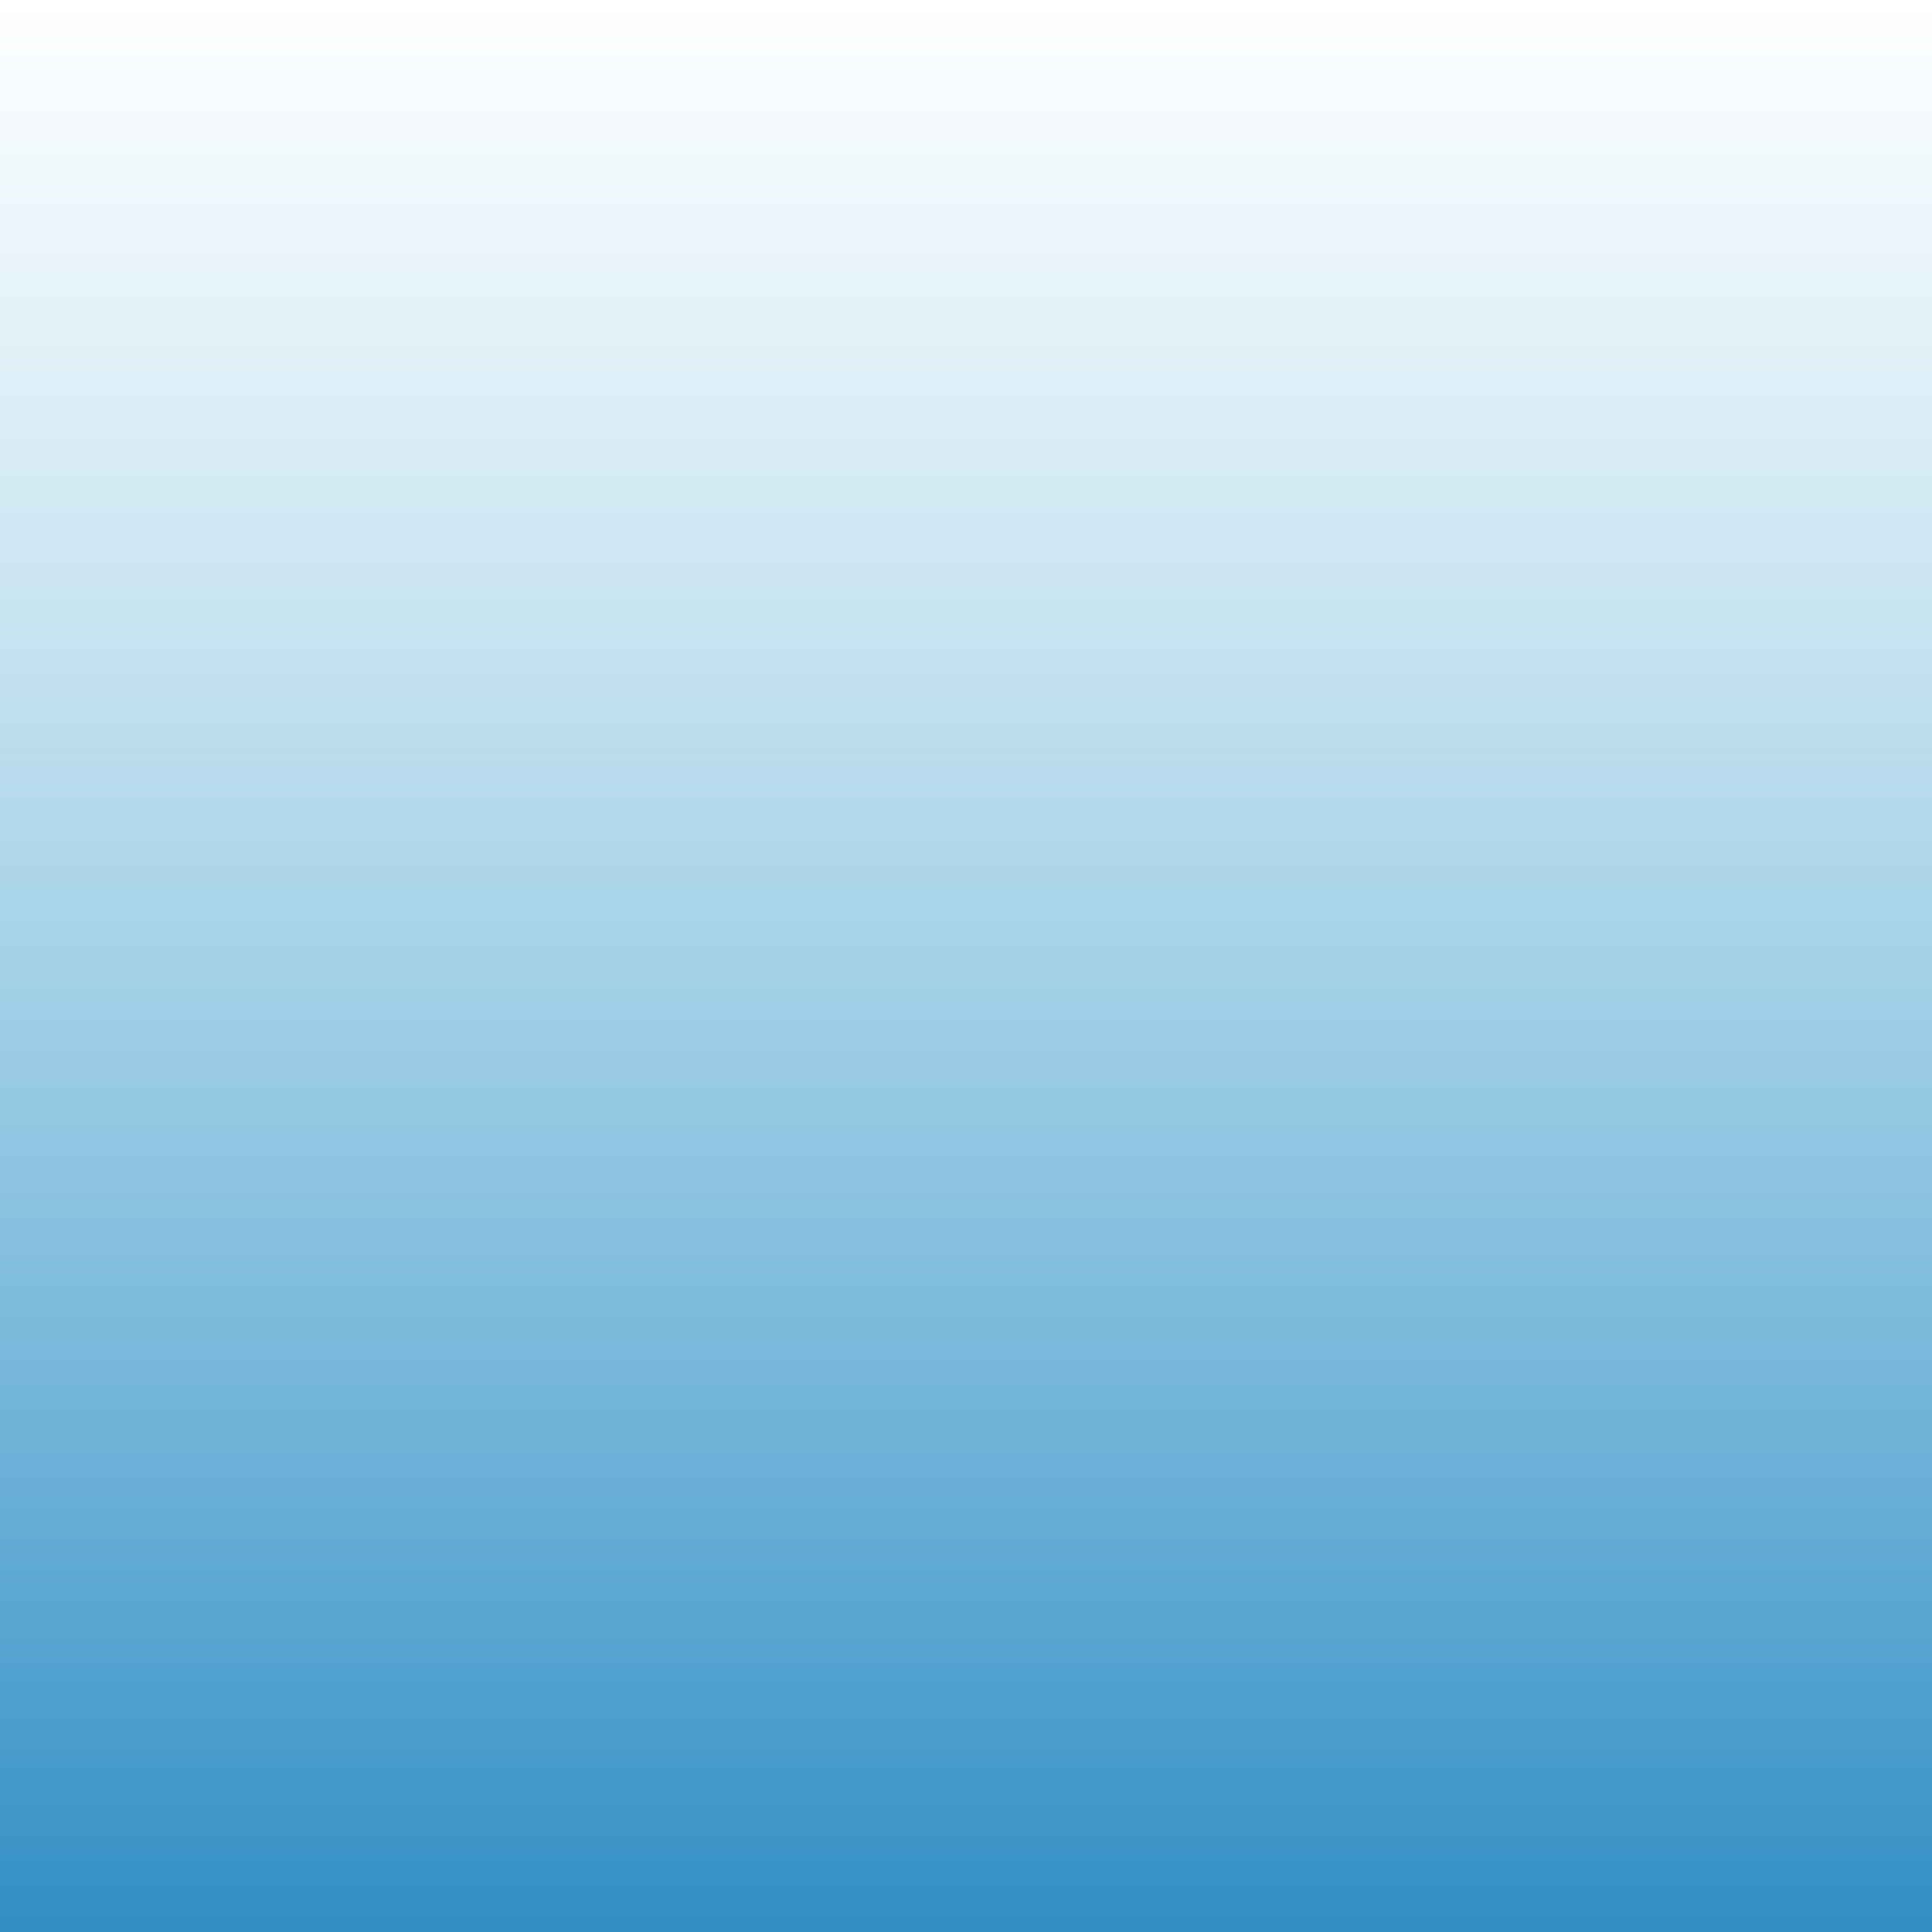
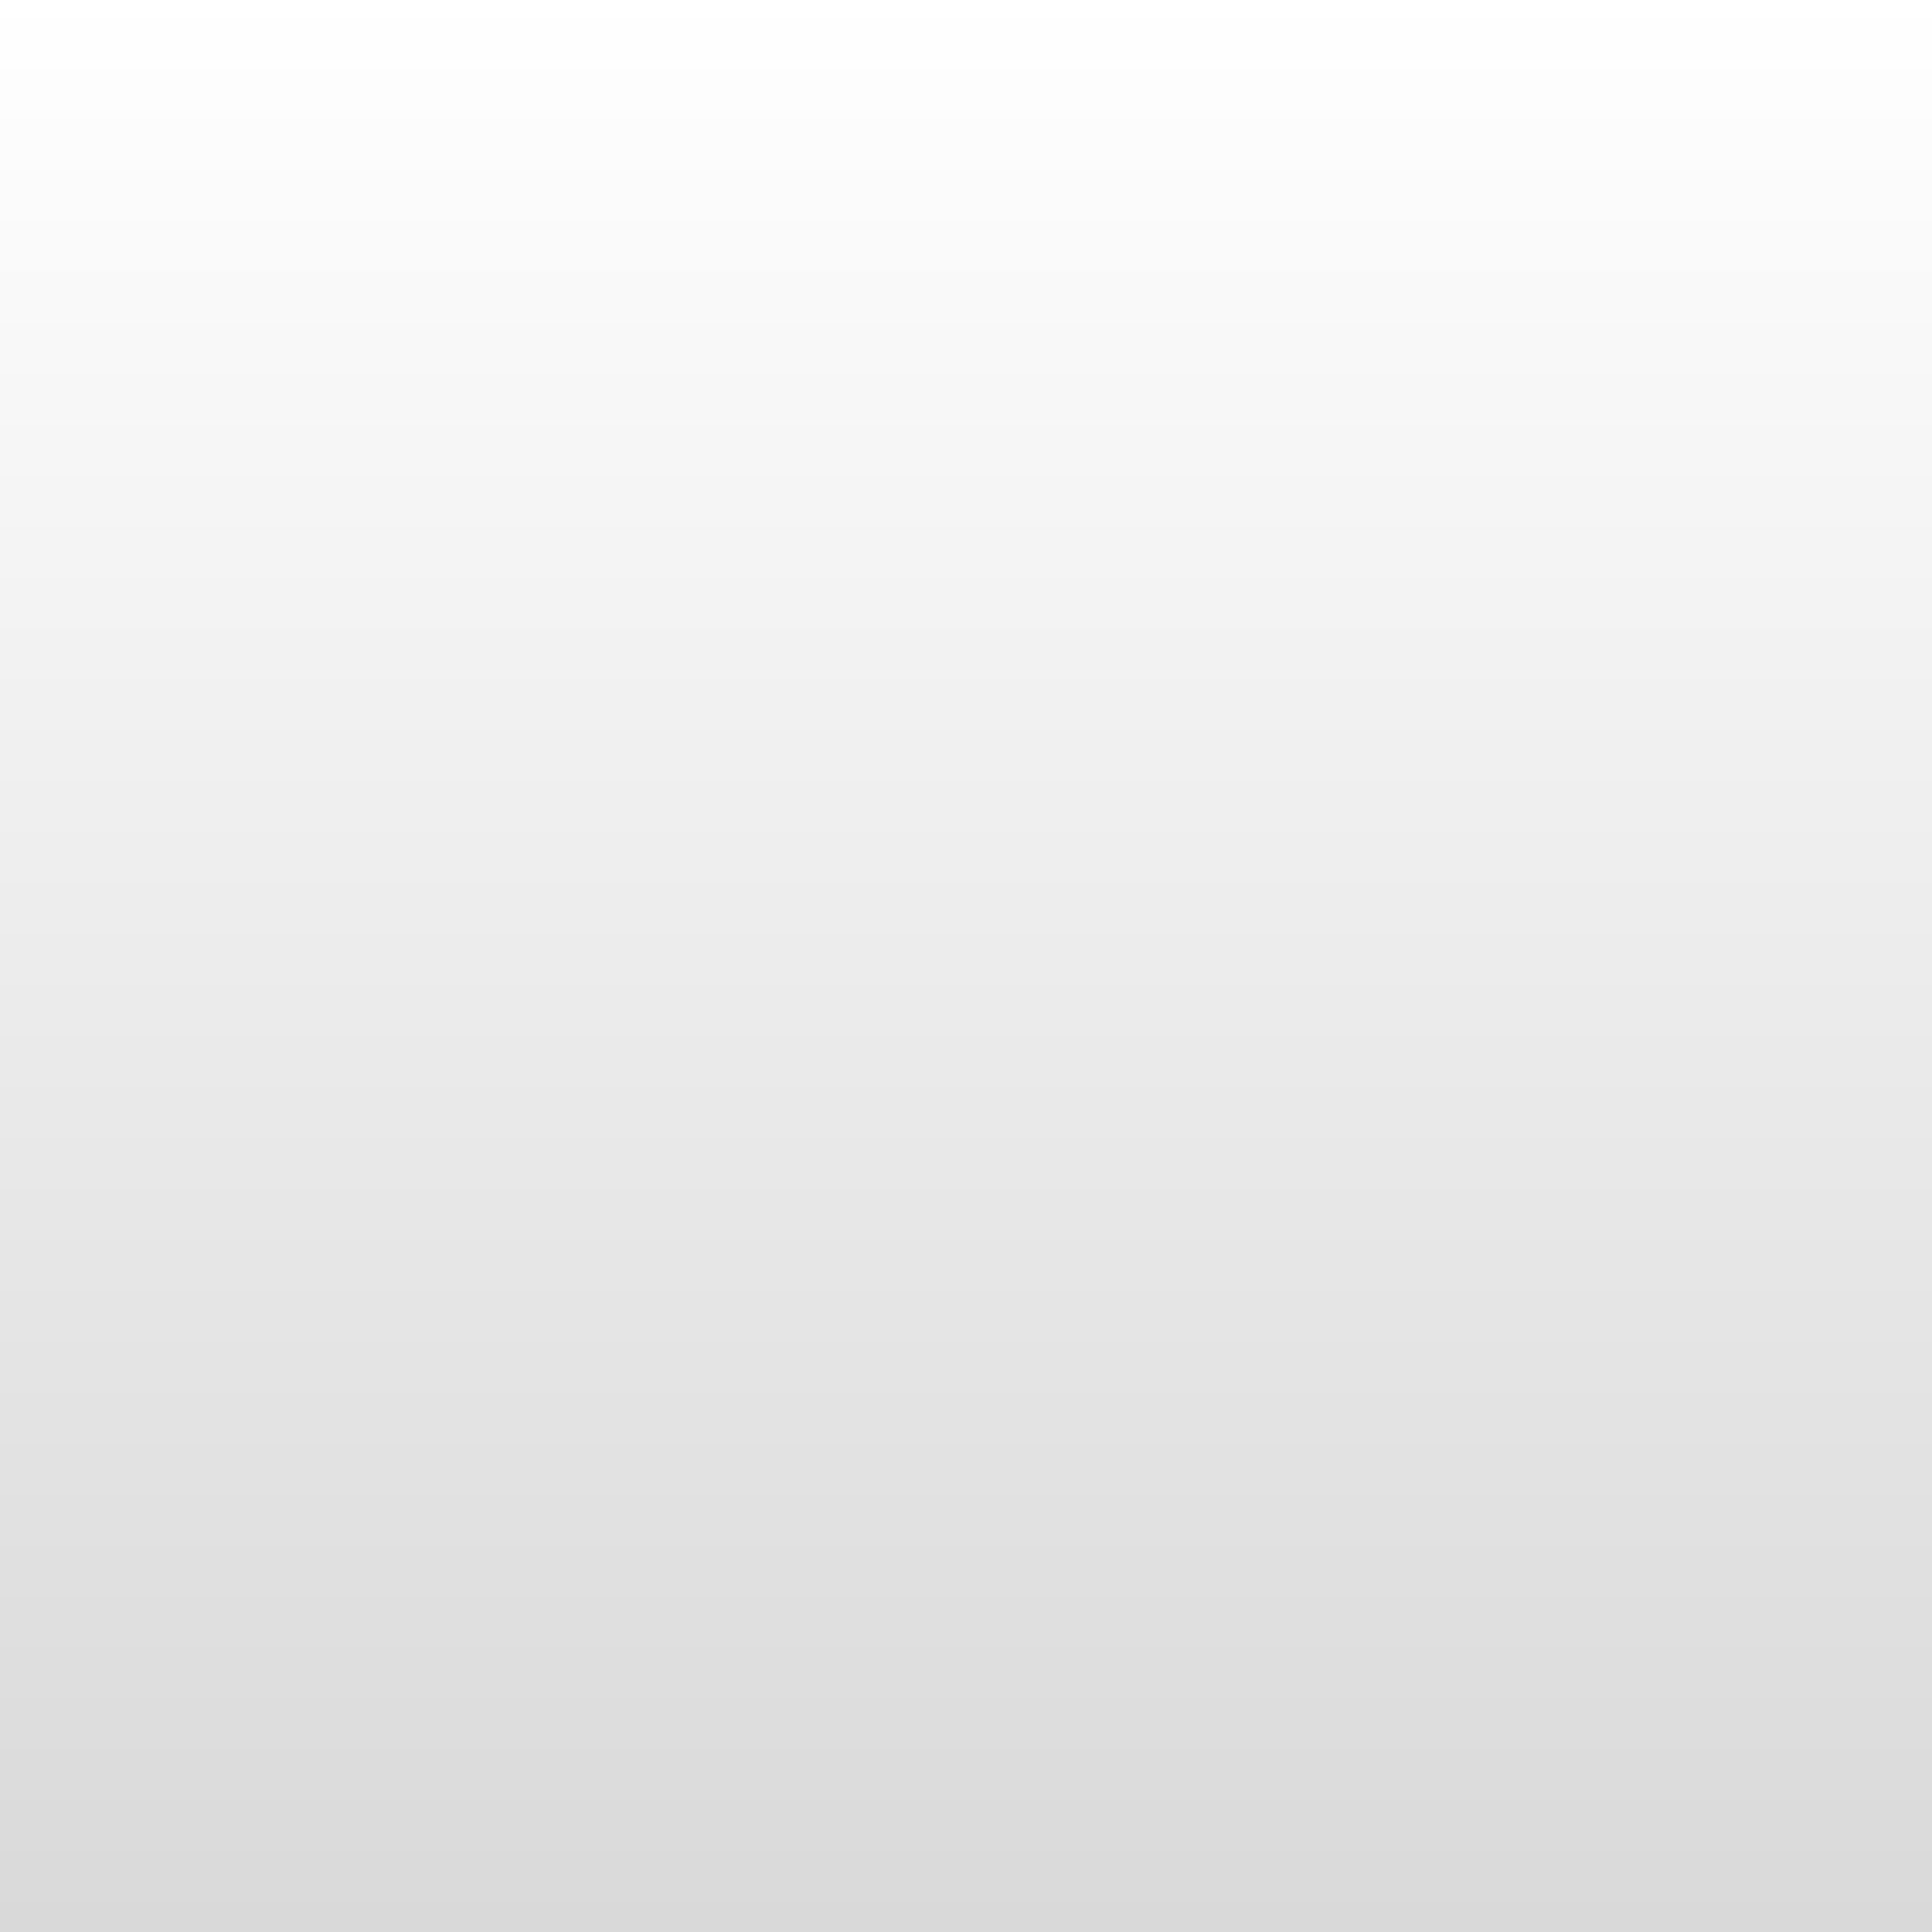
<svg xmlns="http://www.w3.org/2000/svg">
  <defs>
    <linearGradient id="gradient1" x1="0%" y1="0%" x2="0%" y2="100%" spreadMethod="pad">
-       <stop offset="0%" stop-color="rgba(97,184,219,0)" stop-opacity="1" />
-       <stop offset="100%" stop-color="rgba(48,141,196,1)" stop-opacity="1" />
+       <stop offset="0%" stop-color="rgba(0,0,0,0)" stop-opacity="1" />
+       <stop offset="100%" stop-color="rgba(0,0,0,0.15)" stop-opacity="1" />
    </linearGradient>
  </defs>
  <rect x="0" y="0" width="100%" height="100%" style="fill:url(#gradient1);" />
</svg>
